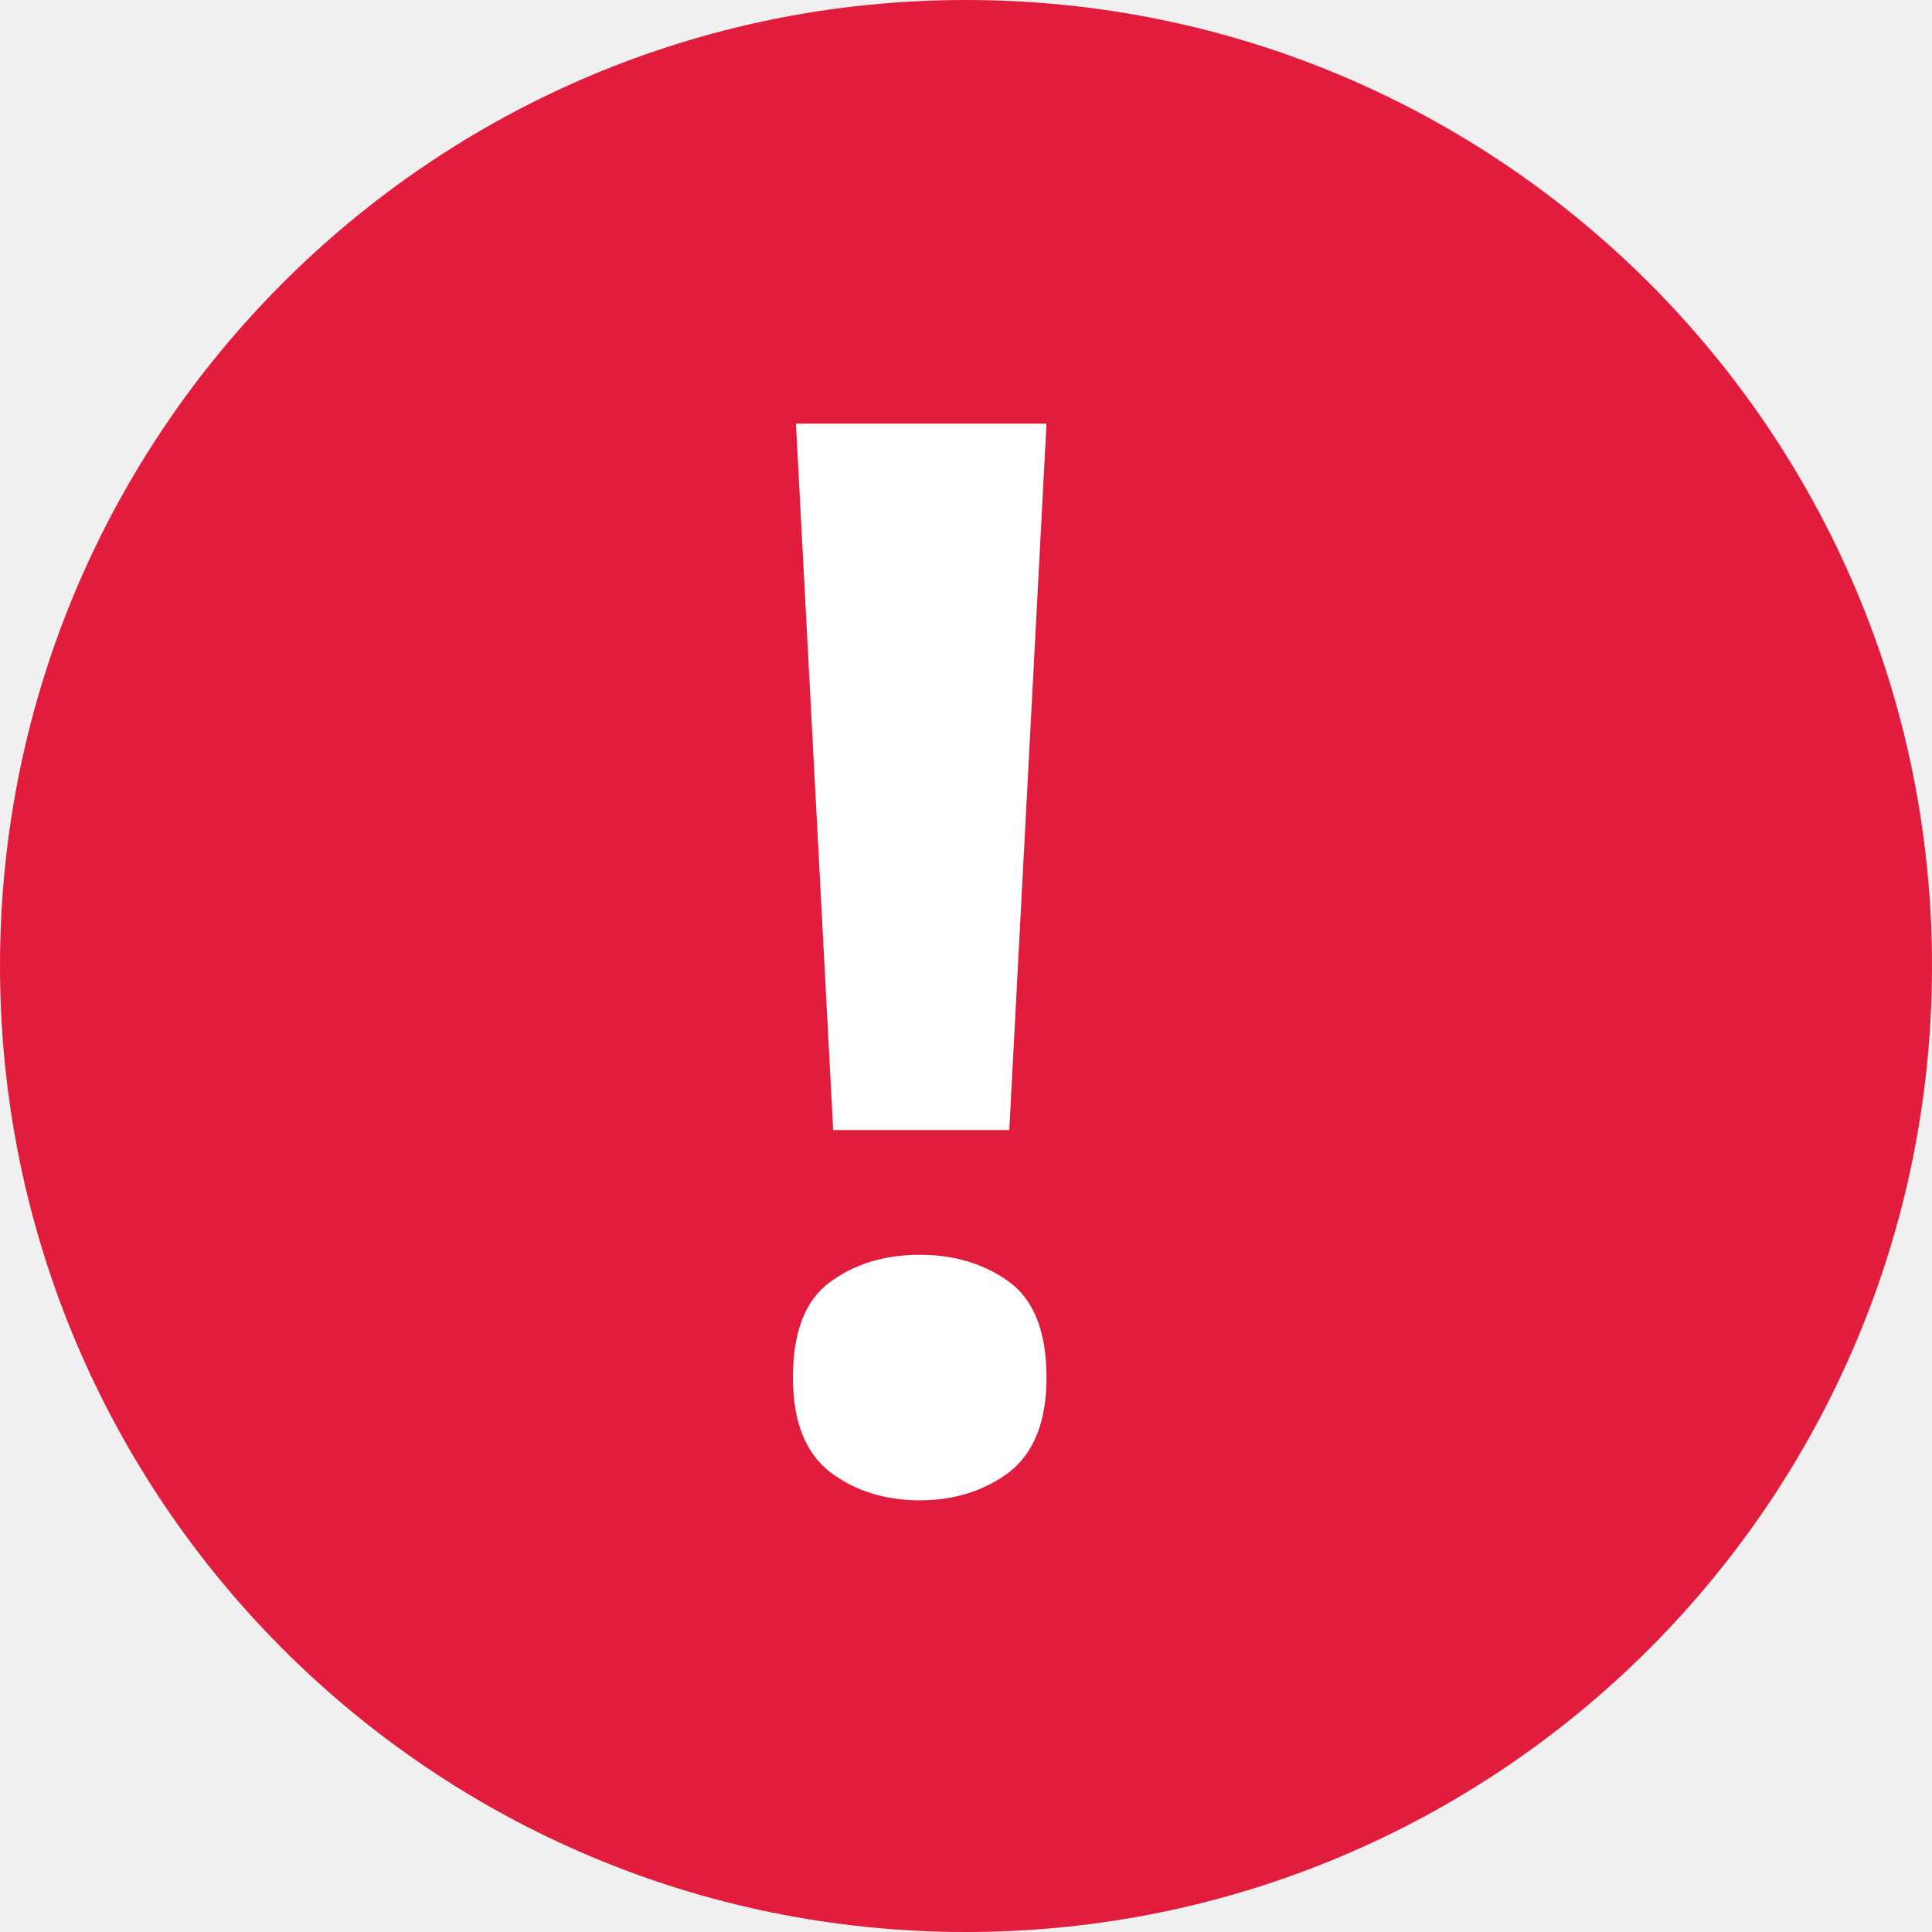
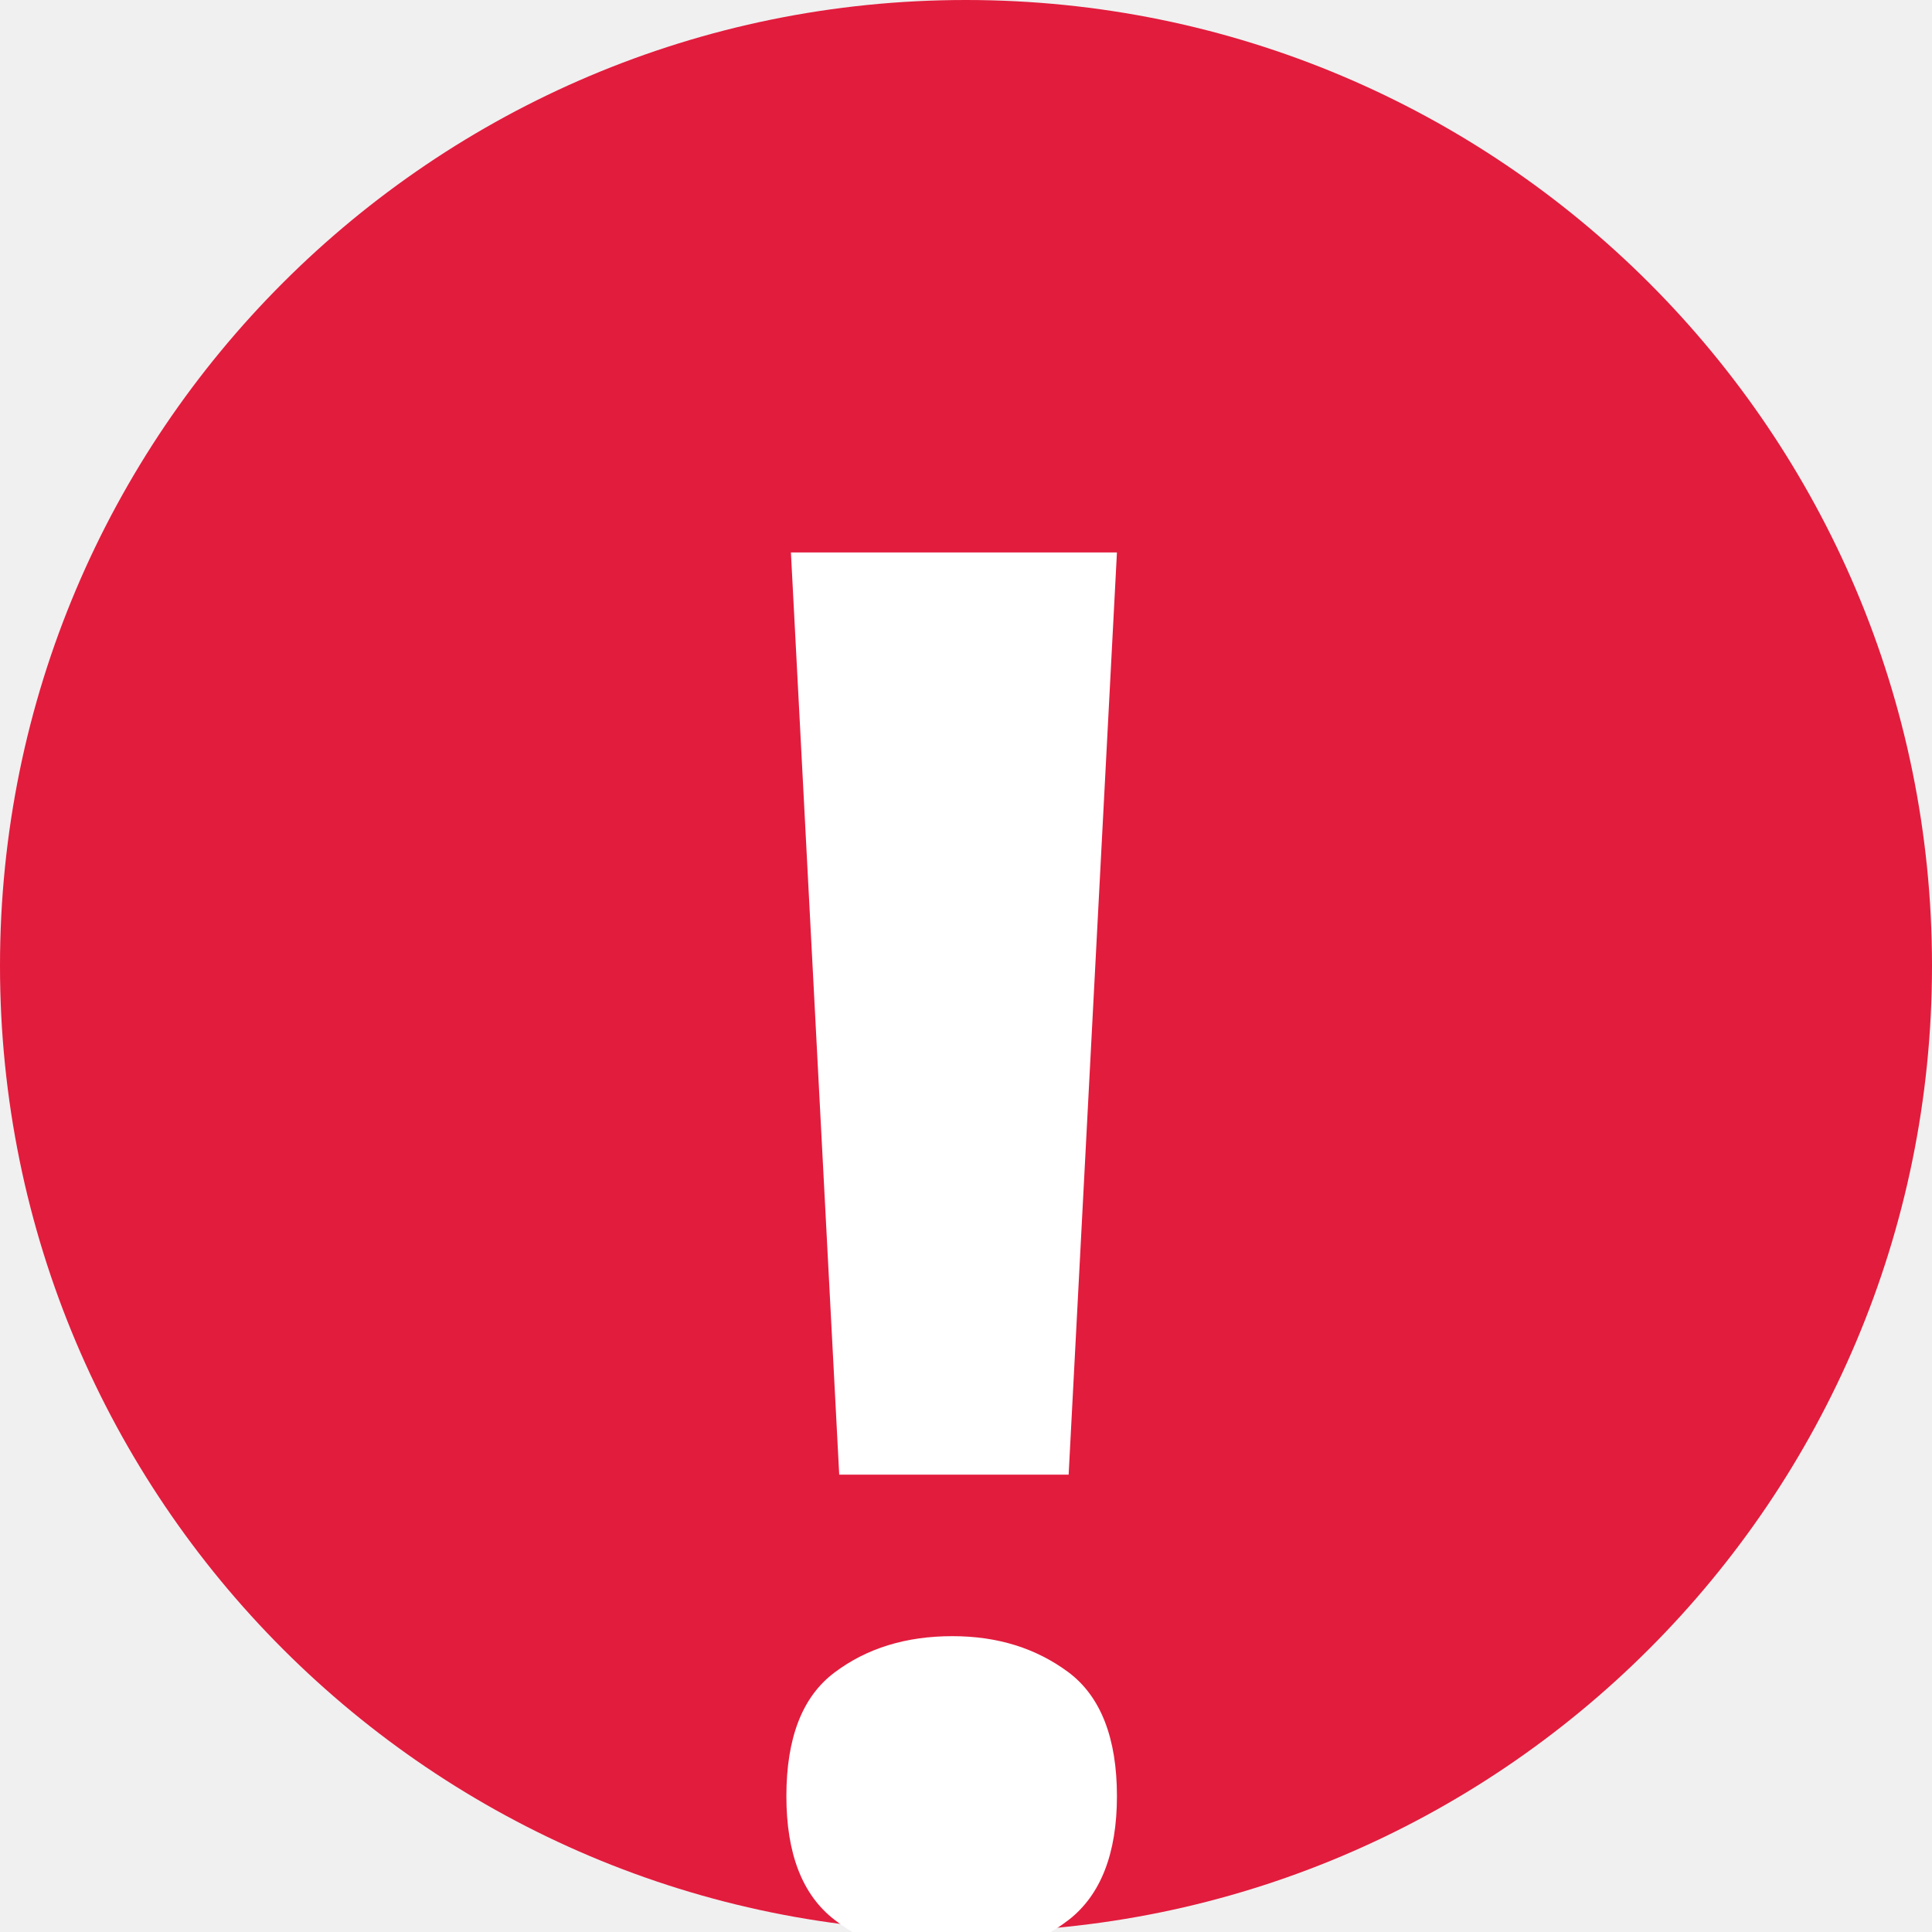
- <svg xmlns="http://www.w3.org/2000/svg" width="30px" height="30px" viewBox="0 0 30 30" version="1.1">
+ <svg xmlns="http://www.w3.org/2000/svg" width="20px" height="20px" viewBox="0 0 20 20" version="1.1">
  <defs />
-   <g id="Page-2" stroke="none" stroke-width="1" fill="none" fill-rule="evenodd">
+   <g id="Page-1" stroke="none" stroke-width="1" fill="none" fill-rule="evenodd">
    <g id="ico-danger">
-       <path d="M14.998,0 C6.714,0 0,6.713 0,14.998 C0,23.285 6.714,30 14.998,30 C23.282,30 30,23.285 30,14.998 C30,6.713 23.282,0 14.998,0" id="Fill-1" fill="#E21C3D" />
-       <text id="!" font-family="SourceSansPro-Bold, Source Sans Pro" font-size="23" font-weight="bold" fill="#FFFFFF">
-         <tspan x="11" y="23">!</tspan>
-       </text>
+       <g id="Page-2">
+         <g id="ico-danger">
+           <path d="M9.998,0 C4.476,0 0,4.475 0,9.998 C0,15.523 4.476,20 9.998,20 C15.522,20 20,15.523 20,9.998 C20,4.475 15.522,0 9.998,0" id="Fill-1" fill="#E21C3D" />
+           <text id="!" fill="#FFFFFF" font-family="SourceSansPro-Bold, Source Sans Pro" font-size="20" font-weight="bold" line-spacing="20">
+             <tspan x="7" y="20">!</tspan>
+           </text>
+         </g>
+       </g>
    </g>
  </g>
</svg>
